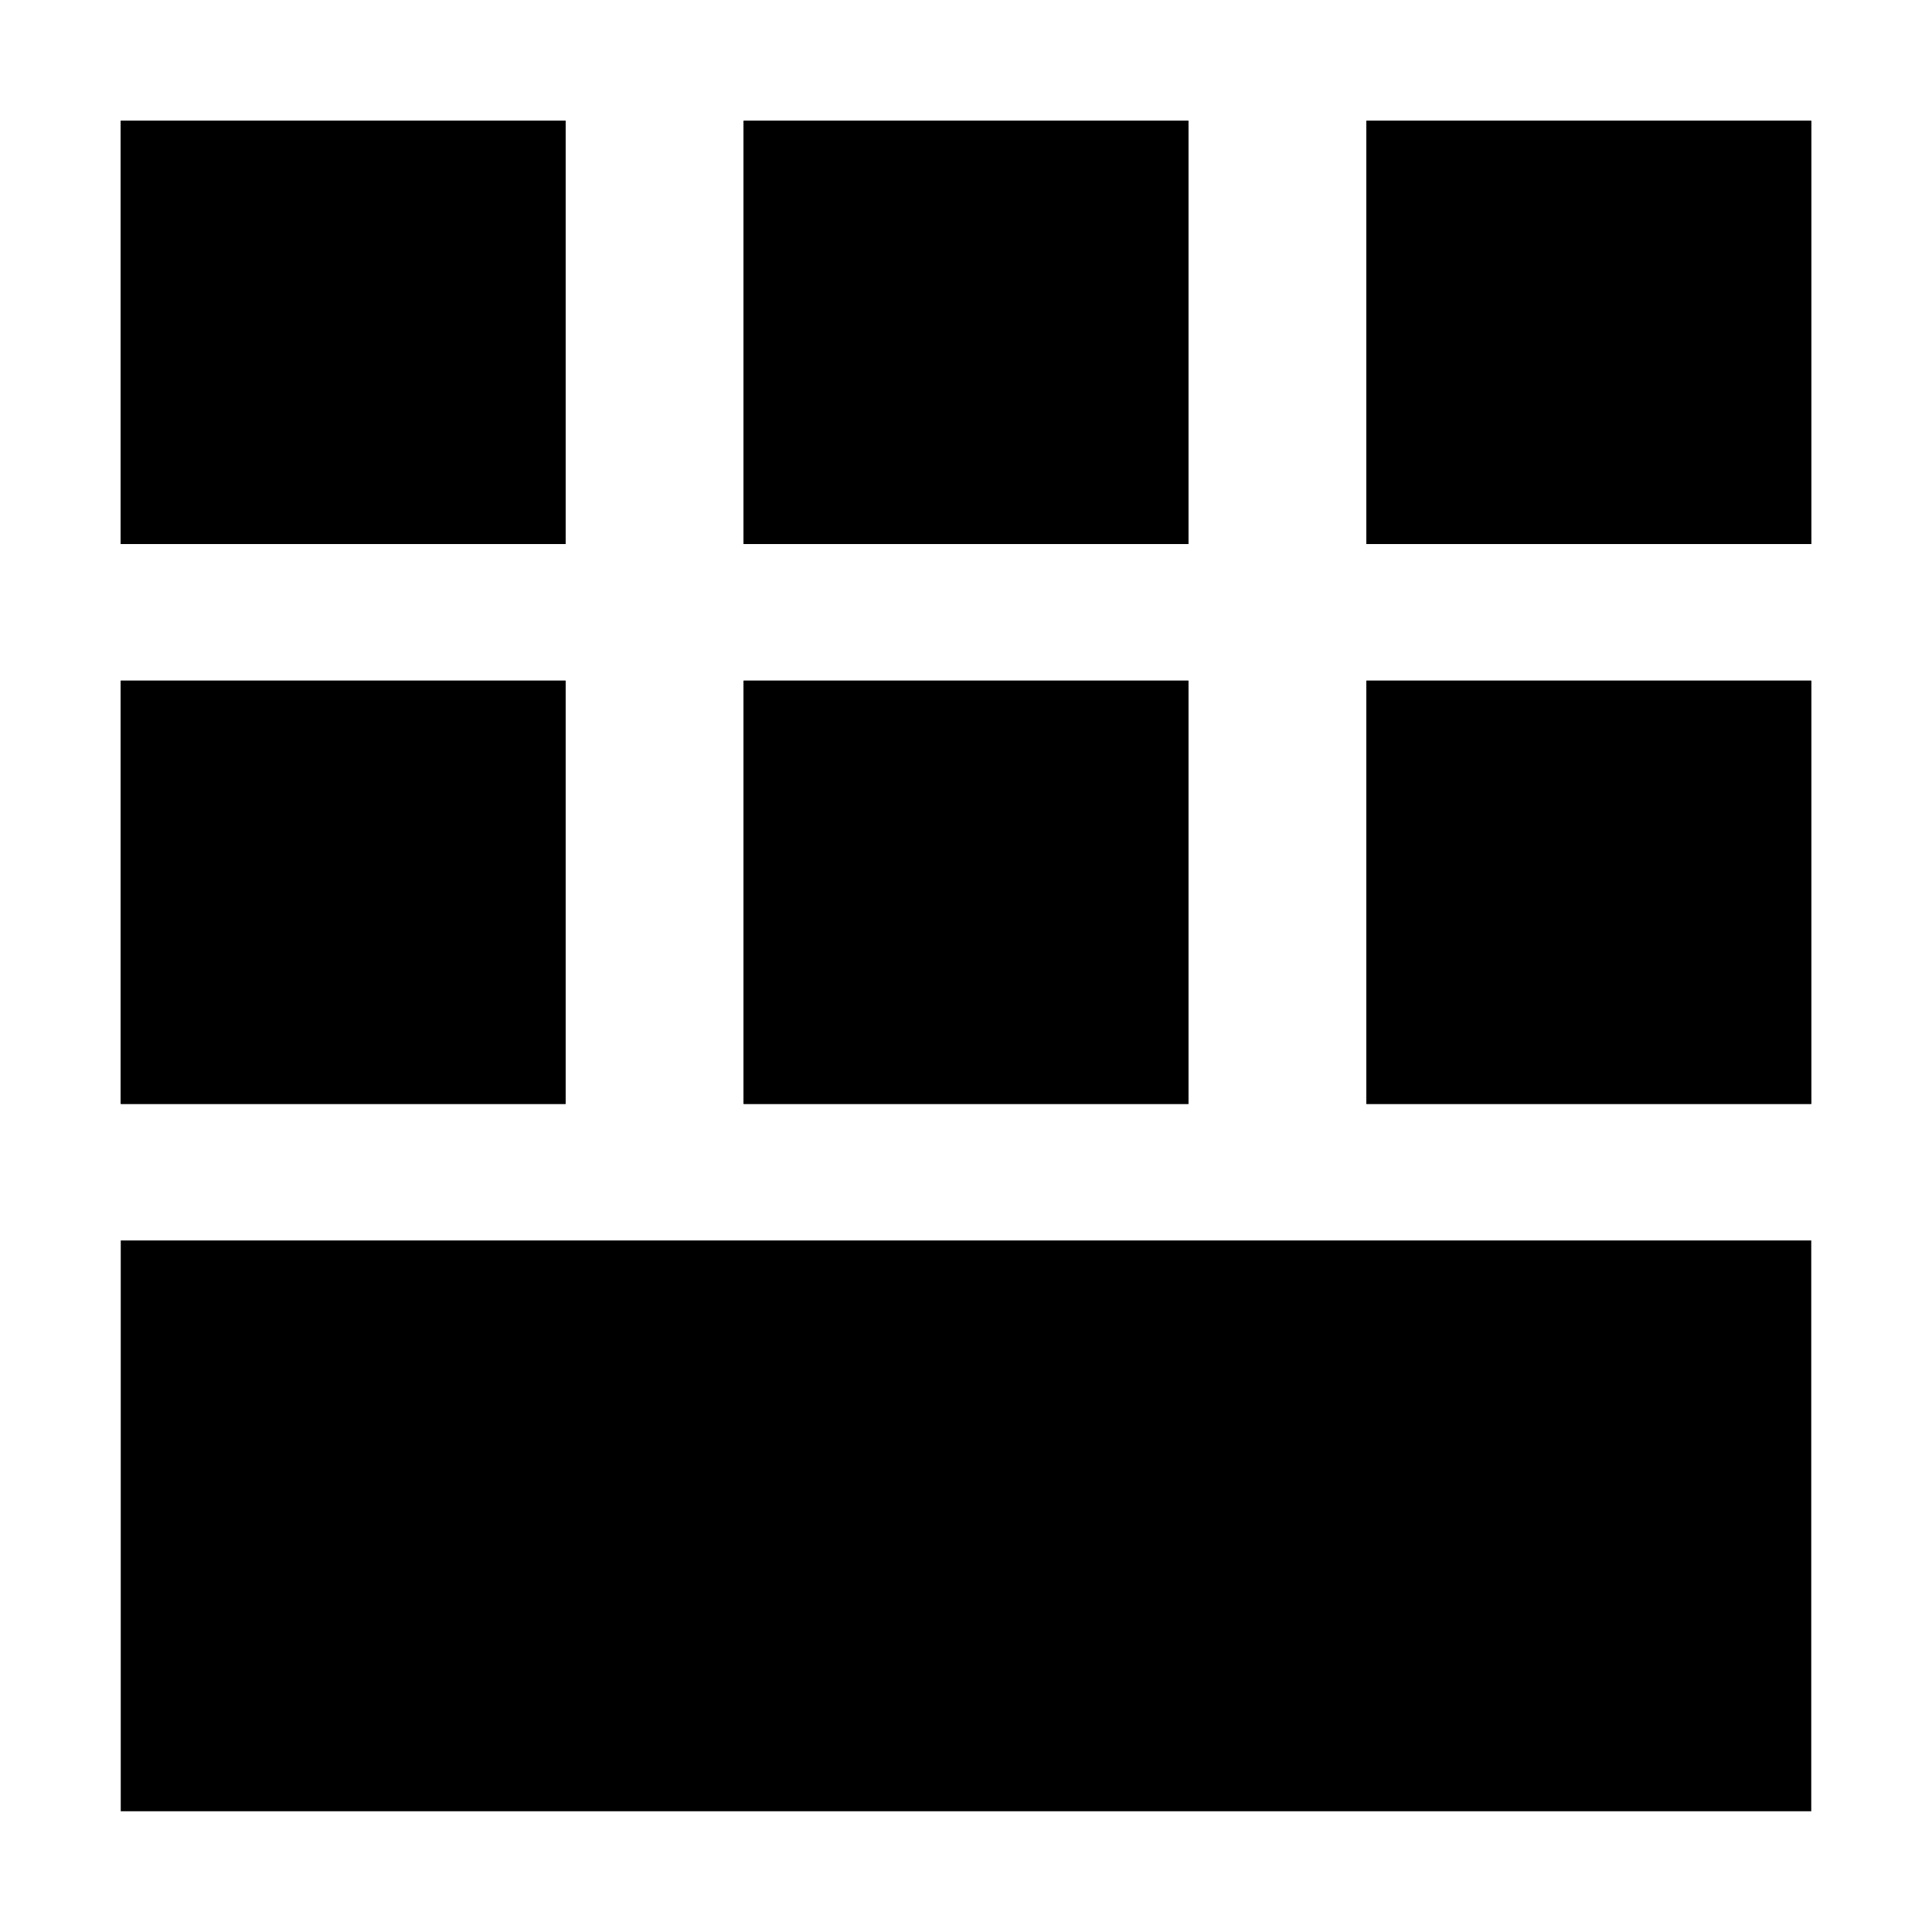
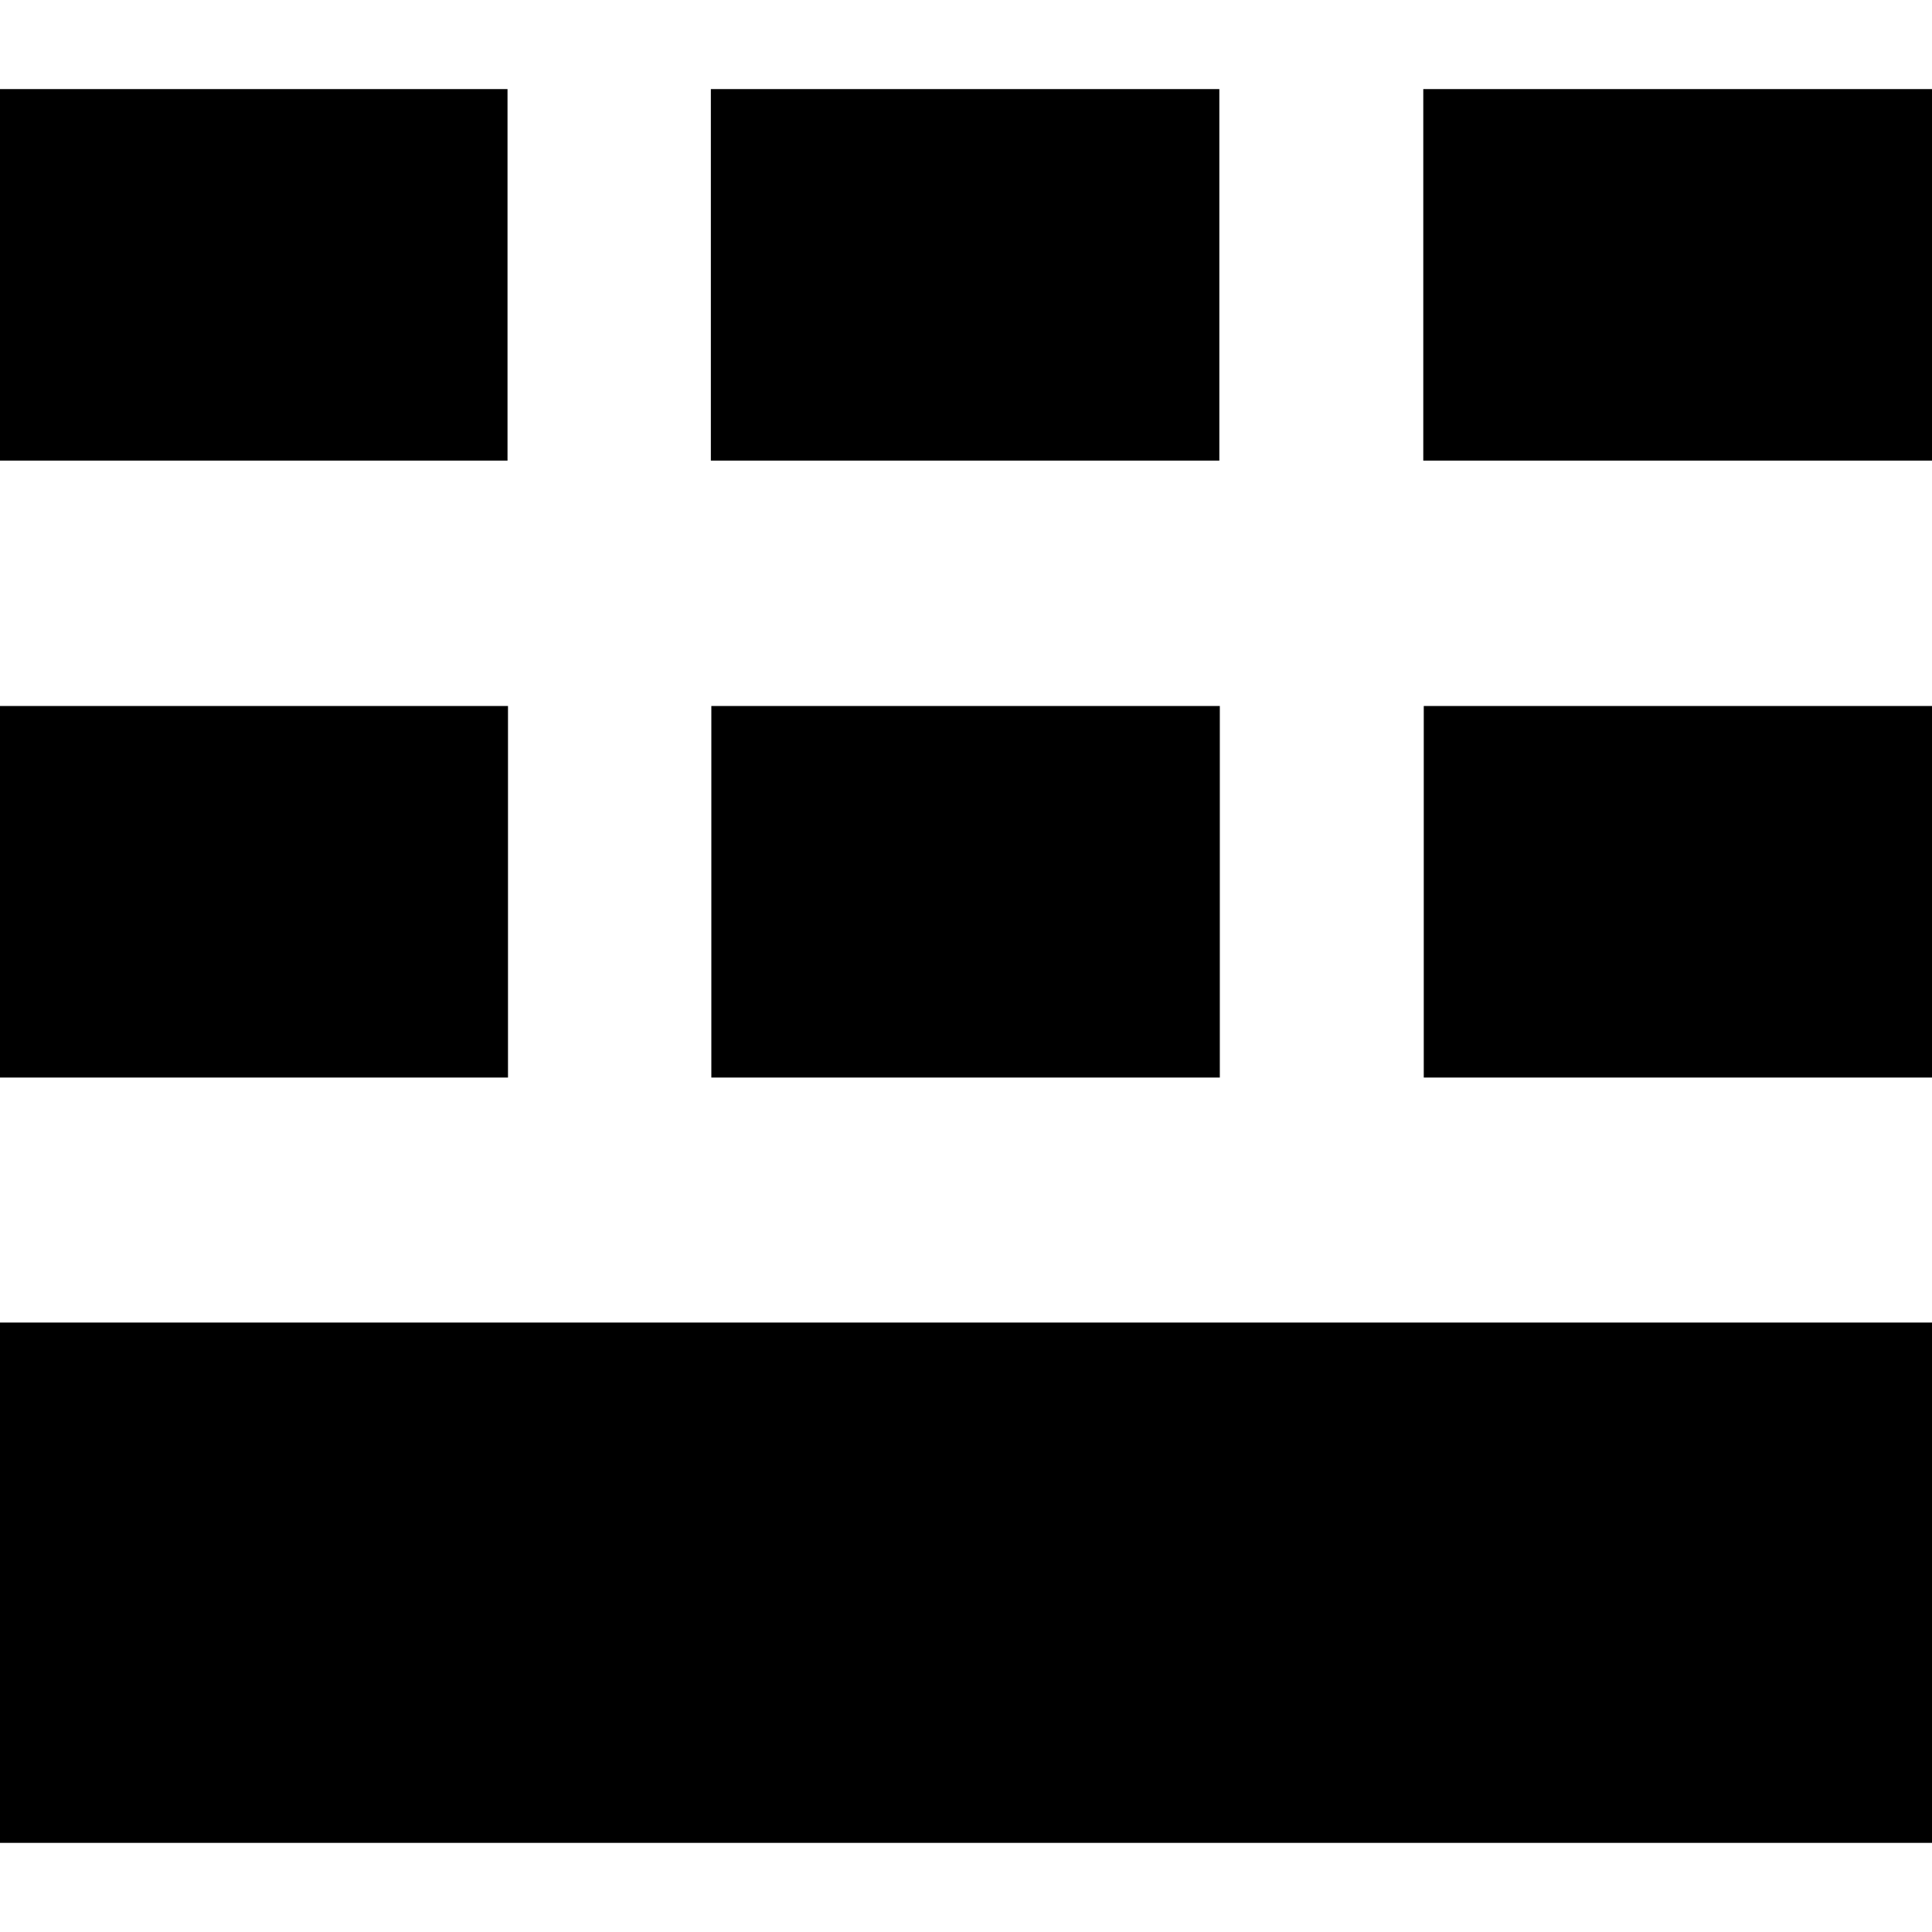
<svg xmlns="http://www.w3.org/2000/svg" width="16" height="16" viewBox="0 0 16 16">
  <defs>
    <clipPath id="clip-action">
      <rect width="16" height="16" />
    </clipPath>
  </defs>
  <g id="action" clip-path="url(#clip-action)">
-     <g id="Group_3745" data-name="Group 3745" transform="translate(-541 -711)">
-       <rect id="Rectangle_2638" data-name="Rectangle 2638" width="14" height="4.727" transform="translate(542 721.273)" />
-       <g id="Group_3468" data-name="Group 3468" transform="translate(542 716.637)">
-         <g id="Rectangle_2641" data-name="Rectangle 2641" transform="translate(10.316)" stroke="#000" stroke-width="1">
-           <rect width="3.684" height="3.505" stroke="none" />
-           <rect x="0.5" y="0.5" width="2.684" height="2.505" fill="none" />
-         </g>
-         <g id="Rectangle_2640" data-name="Rectangle 2640" transform="translate(5.158)" stroke="#000" stroke-width="1">
-           <rect width="3.684" height="3.505" stroke="none" />
-           <rect x="0.5" y="0.5" width="2.684" height="2.505" fill="none" />
-         </g>
-         <g id="Rectangle_2639" data-name="Rectangle 2639" stroke="#000" stroke-width="1">
-           <rect width="3.684" height="3.505" stroke="none" />
-           <rect x="0.5" y="0.5" width="2.684" height="2.505" fill="none" />
-         </g>
-       </g>
-       <g id="Group_3469" data-name="Group 3469" transform="translate(542 712)">
-         <g id="Rectangle_2641-2" data-name="Rectangle 2641" transform="translate(10.316)" stroke="#000" stroke-width="1">
-           <rect width="3.684" height="3.505" stroke="none" />
-           <rect x="0.5" y="0.5" width="2.684" height="2.505" fill="none" />
-         </g>
-         <g id="Rectangle_2640-2" data-name="Rectangle 2640" transform="translate(5.158)" stroke="#000" stroke-width="1">
-           <rect width="3.684" height="3.505" stroke="none" />
-           <rect x="0.5" y="0.5" width="2.684" height="2.505" fill="none" />
-         </g>
-         <g id="Rectangle_2639-2" data-name="Rectangle 2639" stroke="#000" stroke-width="1">
-           <rect width="3.684" height="3.505" stroke="none" />
-           <rect x="0.5" y="0.5" width="2.684" height="2.505" fill="none" />
-         </g>
-       </g>
-     </g>
+     <path id="action" data-name="action" d="M-7967-4938.476v-4.309h16v4.309Zm11.791-6.338v-3.077H-7951v3.077Zm-5.9,0v-3.077h4.211v3.077Zm-5.895,0v-3.077h4.211v3.077Zm11.791-5.109V-4953H-7951v3.077Zm-5.9,0V-4953h4.211v3.077Zm-5.895,0V-4953h4.211v3.077Z" transform="translate(7967 4953.738)" />
  </g>
</svg>
